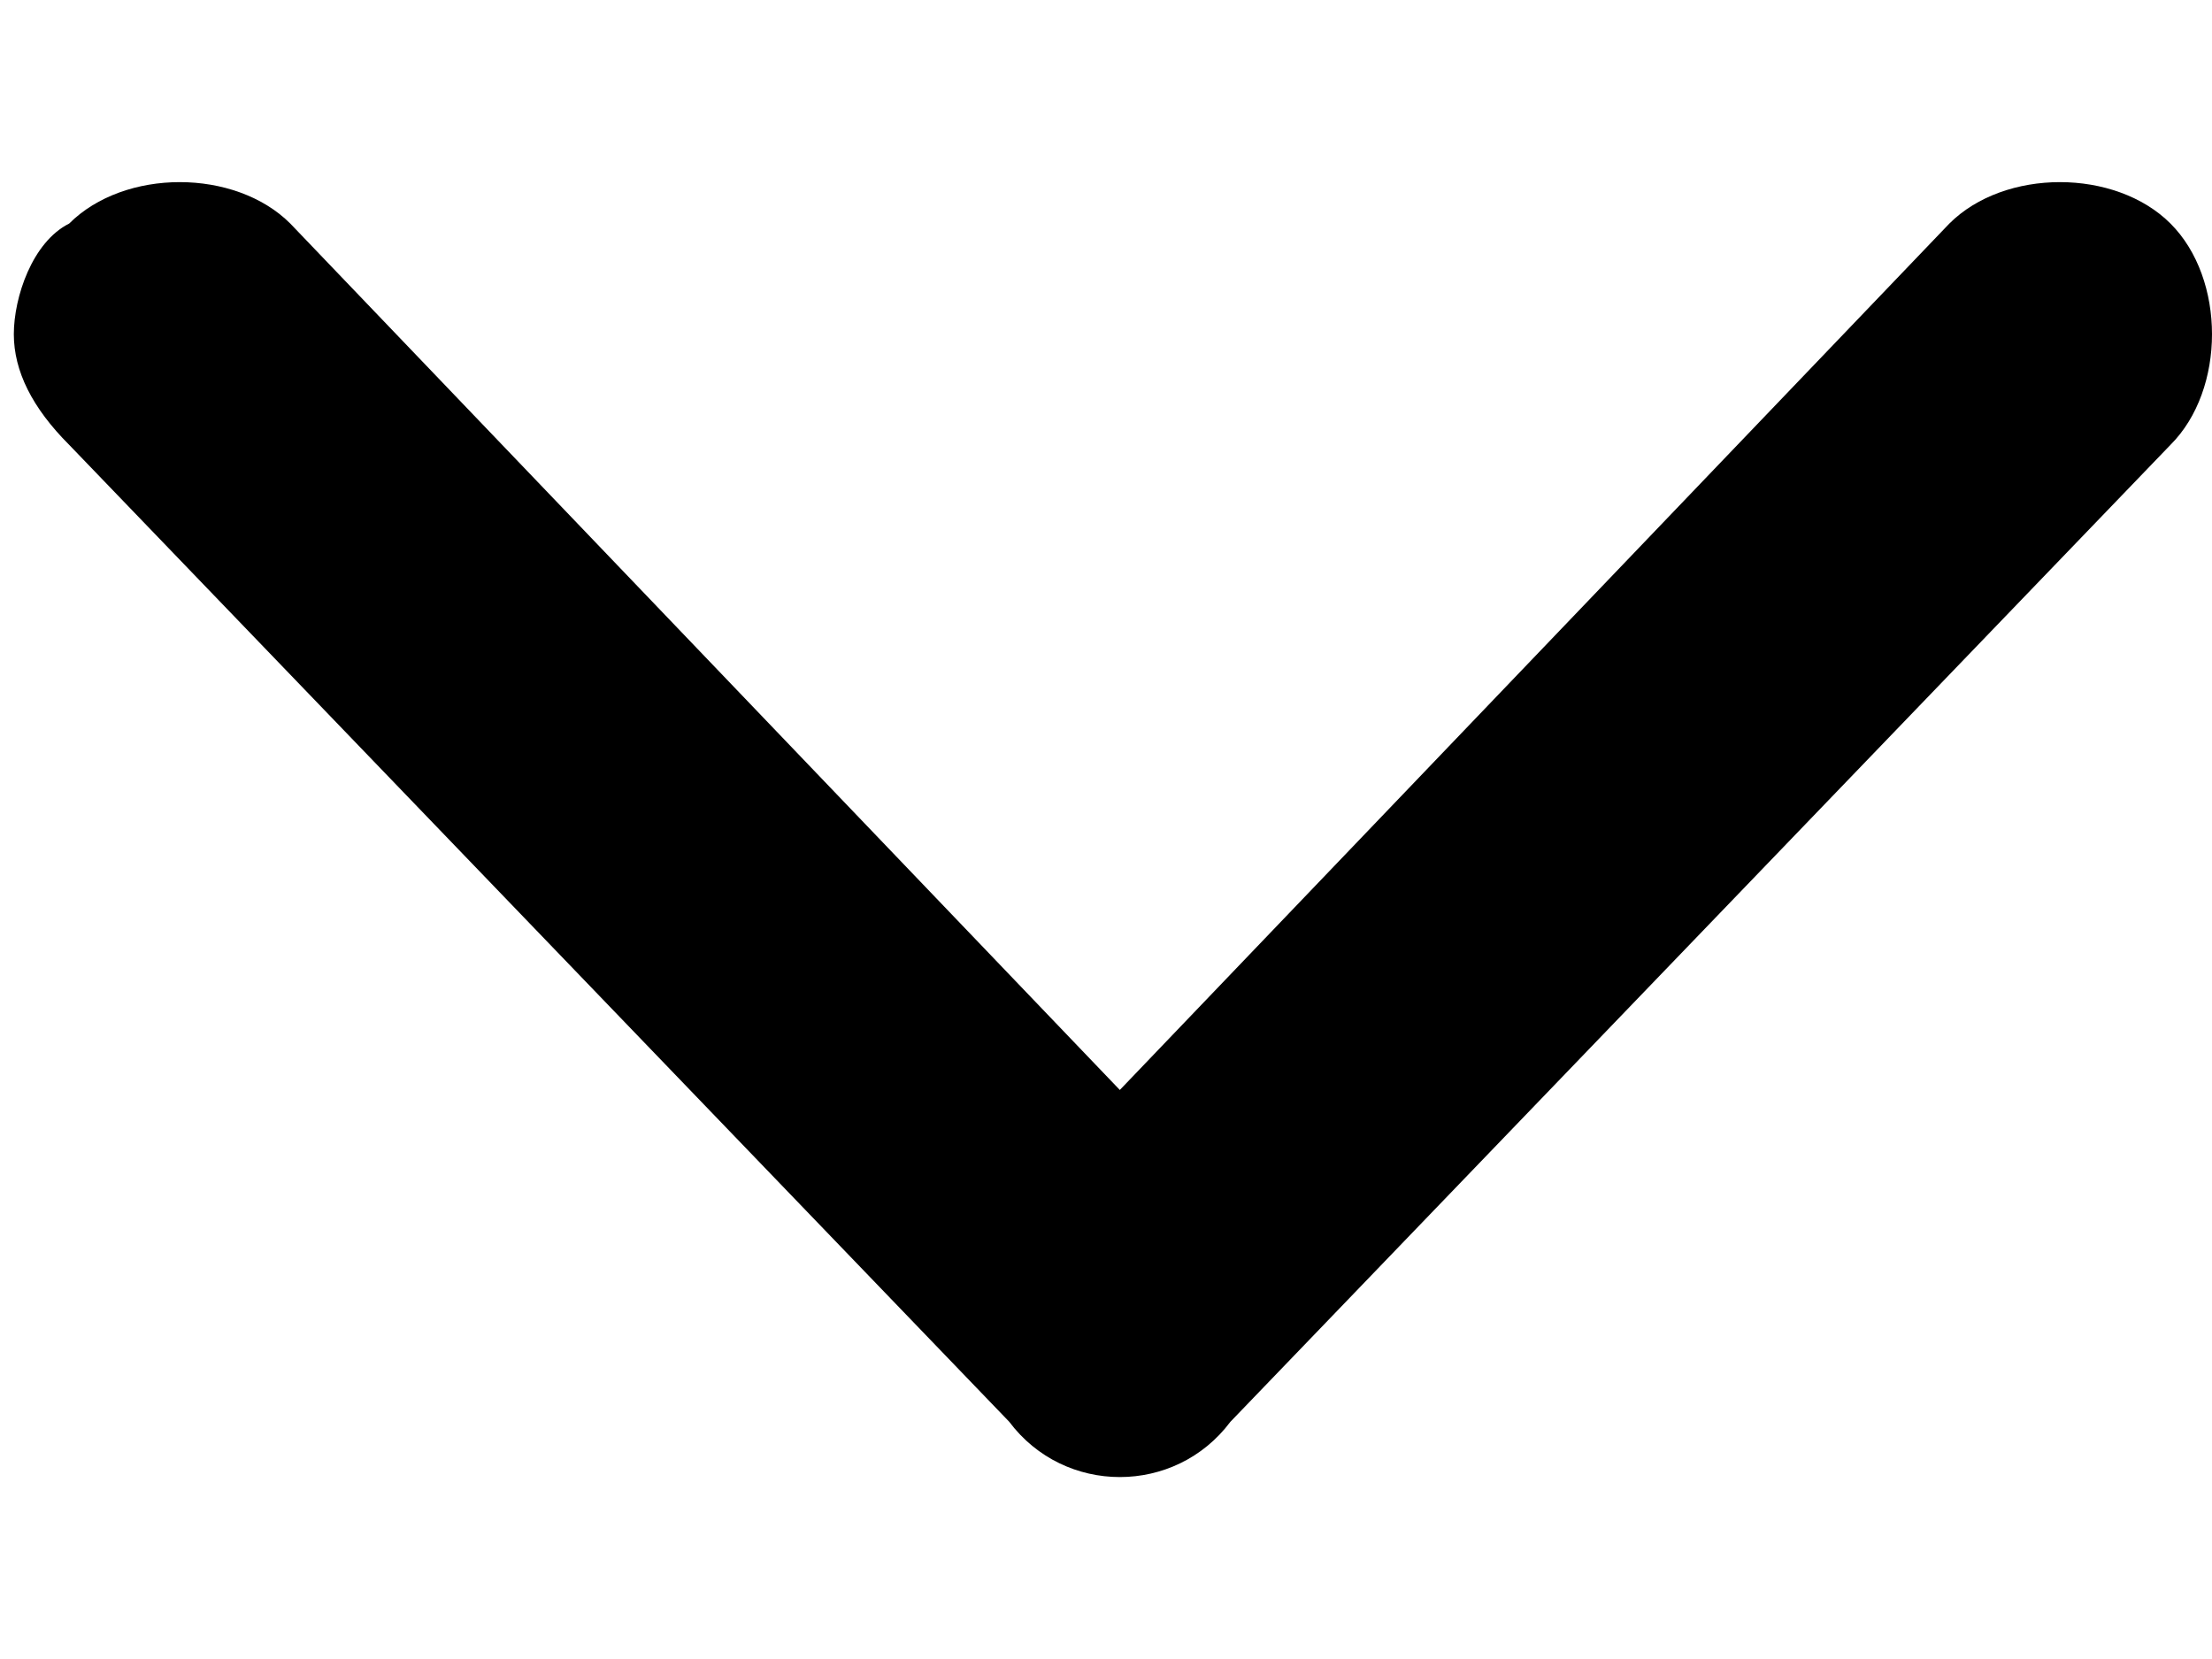
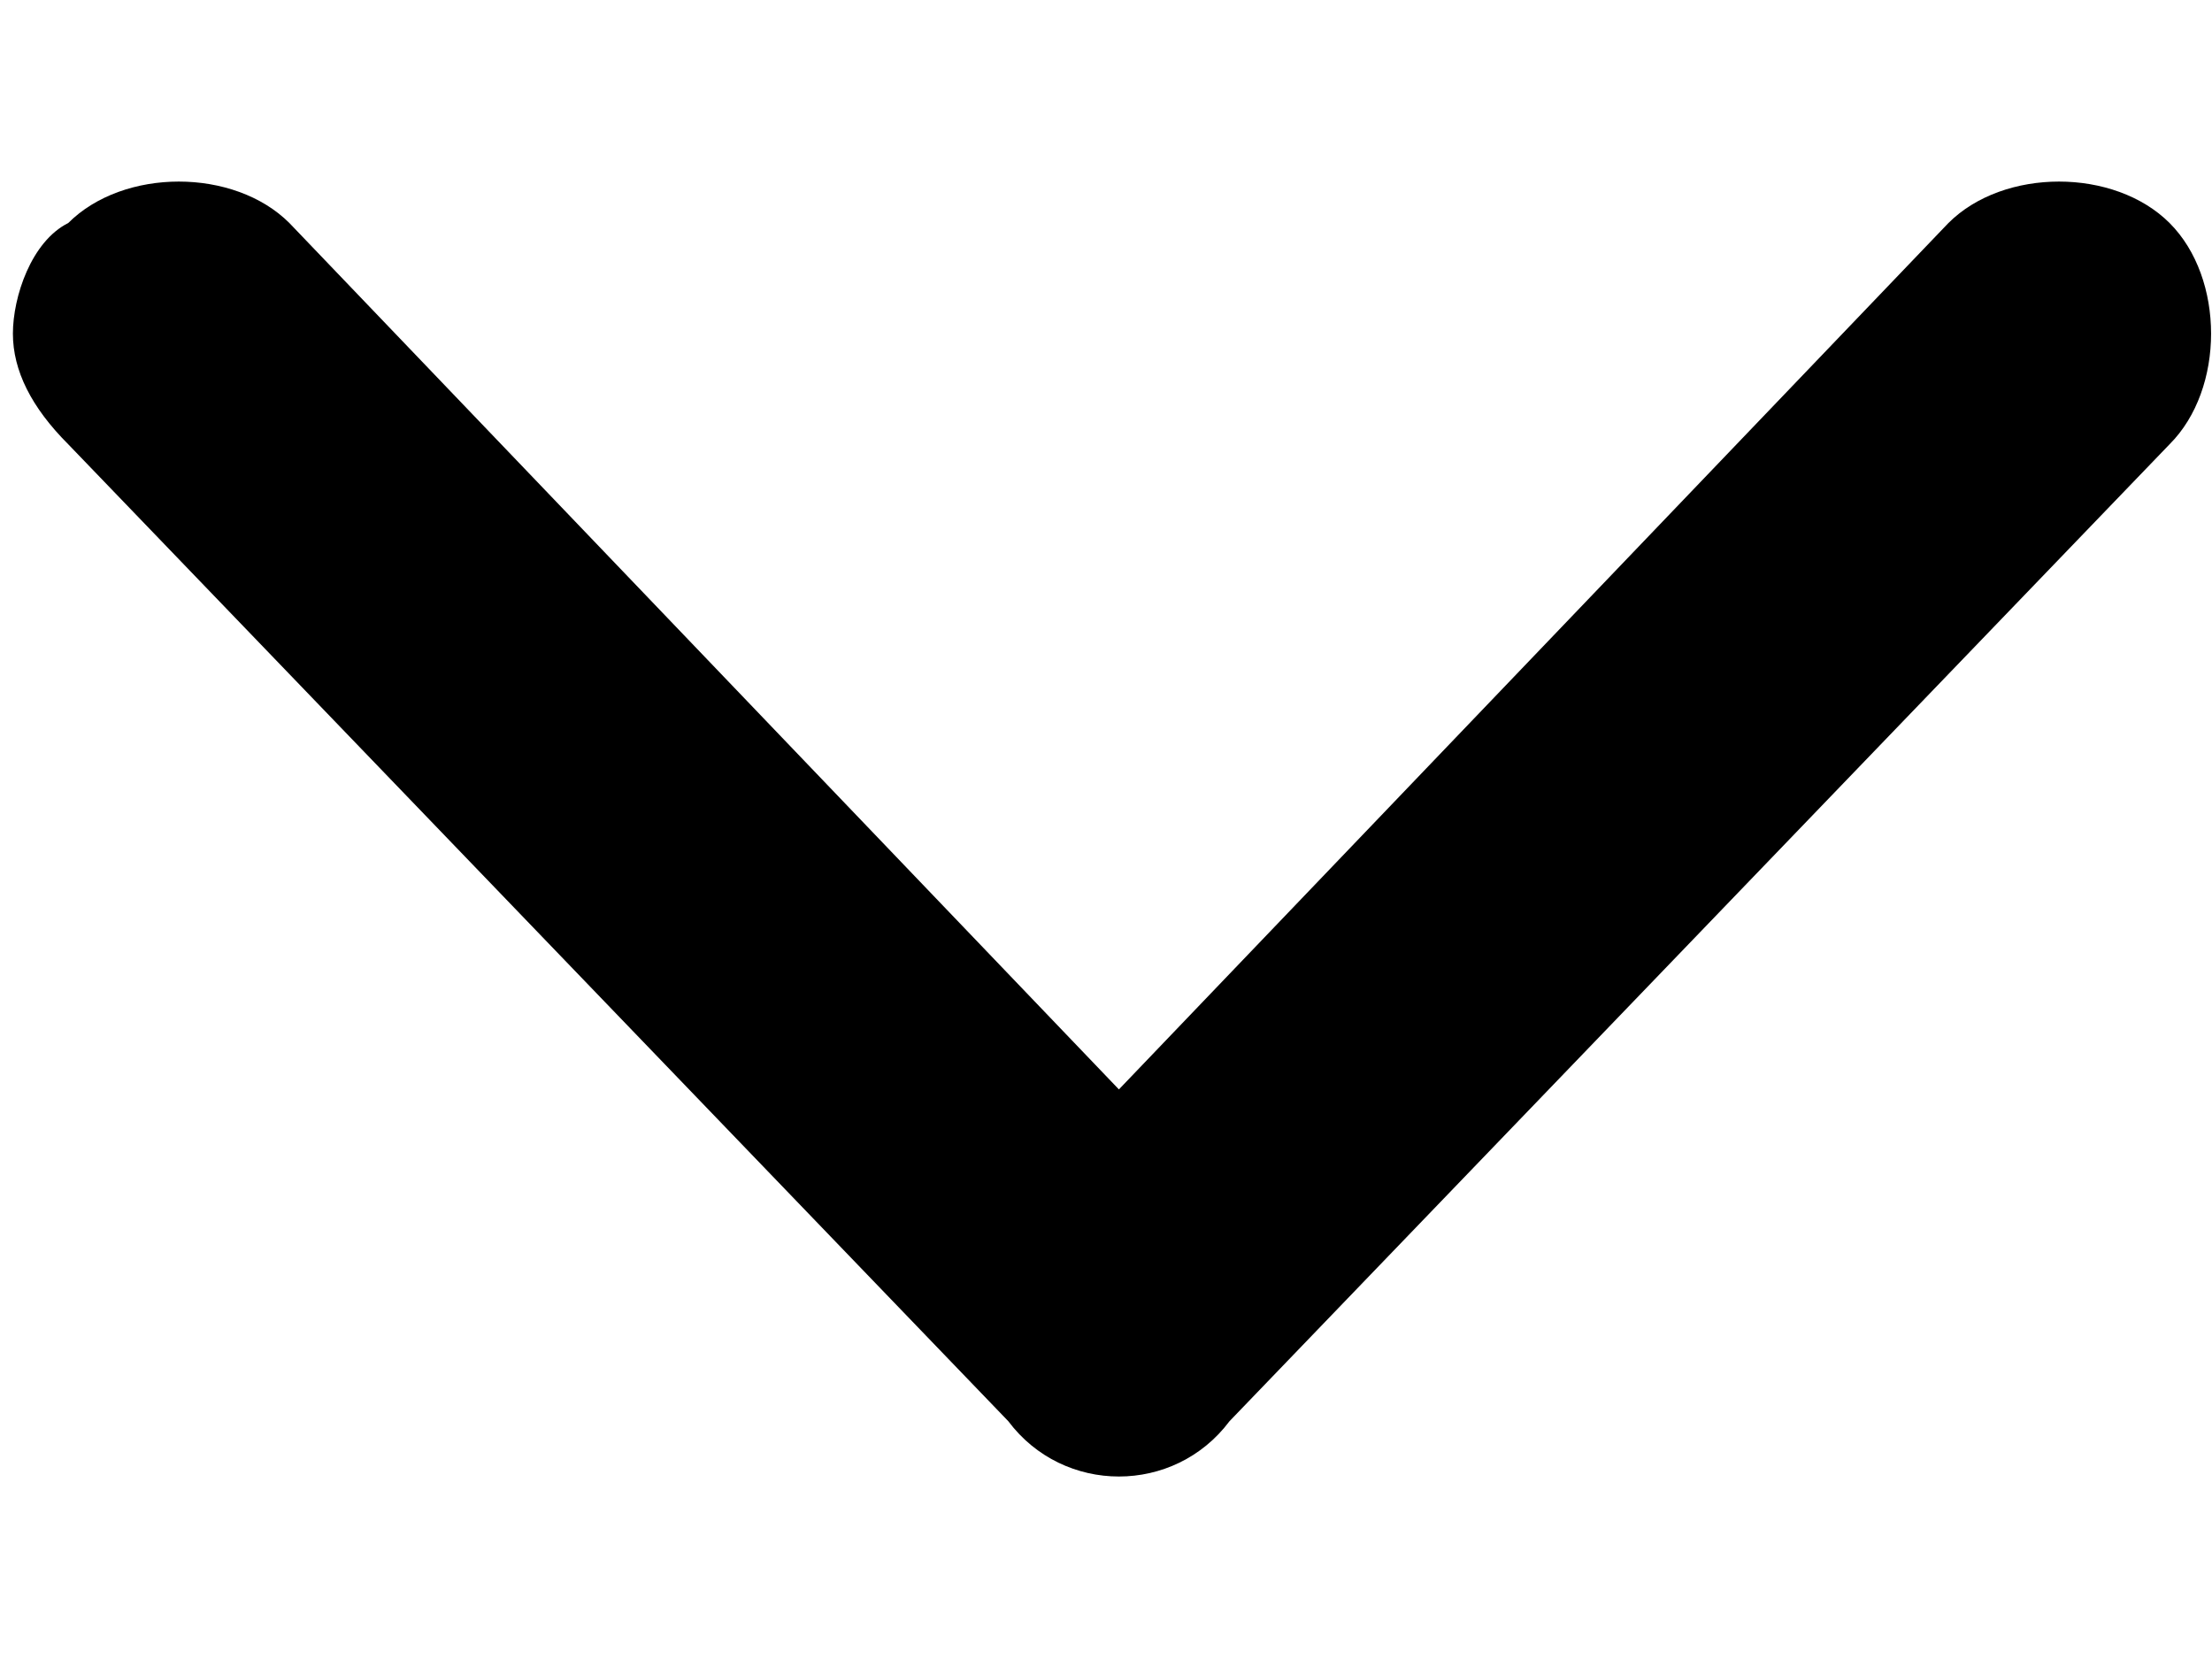
- <svg xmlns="http://www.w3.org/2000/svg" width="12" height="9" viewBox="0 0 12 9" fill="none">
-   <path d="M6.675 7.713L11.775 2.413C12.075 2.113 12.075 1.513 11.775 1.213C11.475 0.913 10.875 0.913 10.575 1.213L6.075 5.913L1.575 1.213C1.275 0.913 0.675 0.913 0.375 1.213C0.175 1.313 0.075 1.613 0.075 1.813C0.075 2.013 0.175 2.213 0.375 2.413L5.475 7.713C5.775 8.113 6.375 8.113 6.675 7.713Z" fill="black" />
+ <svg xmlns="http://www.w3.org/2000/svg" width="12" height="9" fill="none">
+   <path fill="#000" d="m6.67 7.71 5.1-5.3c.3-.3.3-.9 0-1.2-.3-.3-.9-.3-1.2 0l-4.5 4.7-4.5-4.7c-.3-.3-.9-.3-1.2 0-.2.1-.3.4-.3.6 0 .2.1.4.3.6l5.1 5.3c.3.4.9.4 1.2 0Z" />
</svg>
